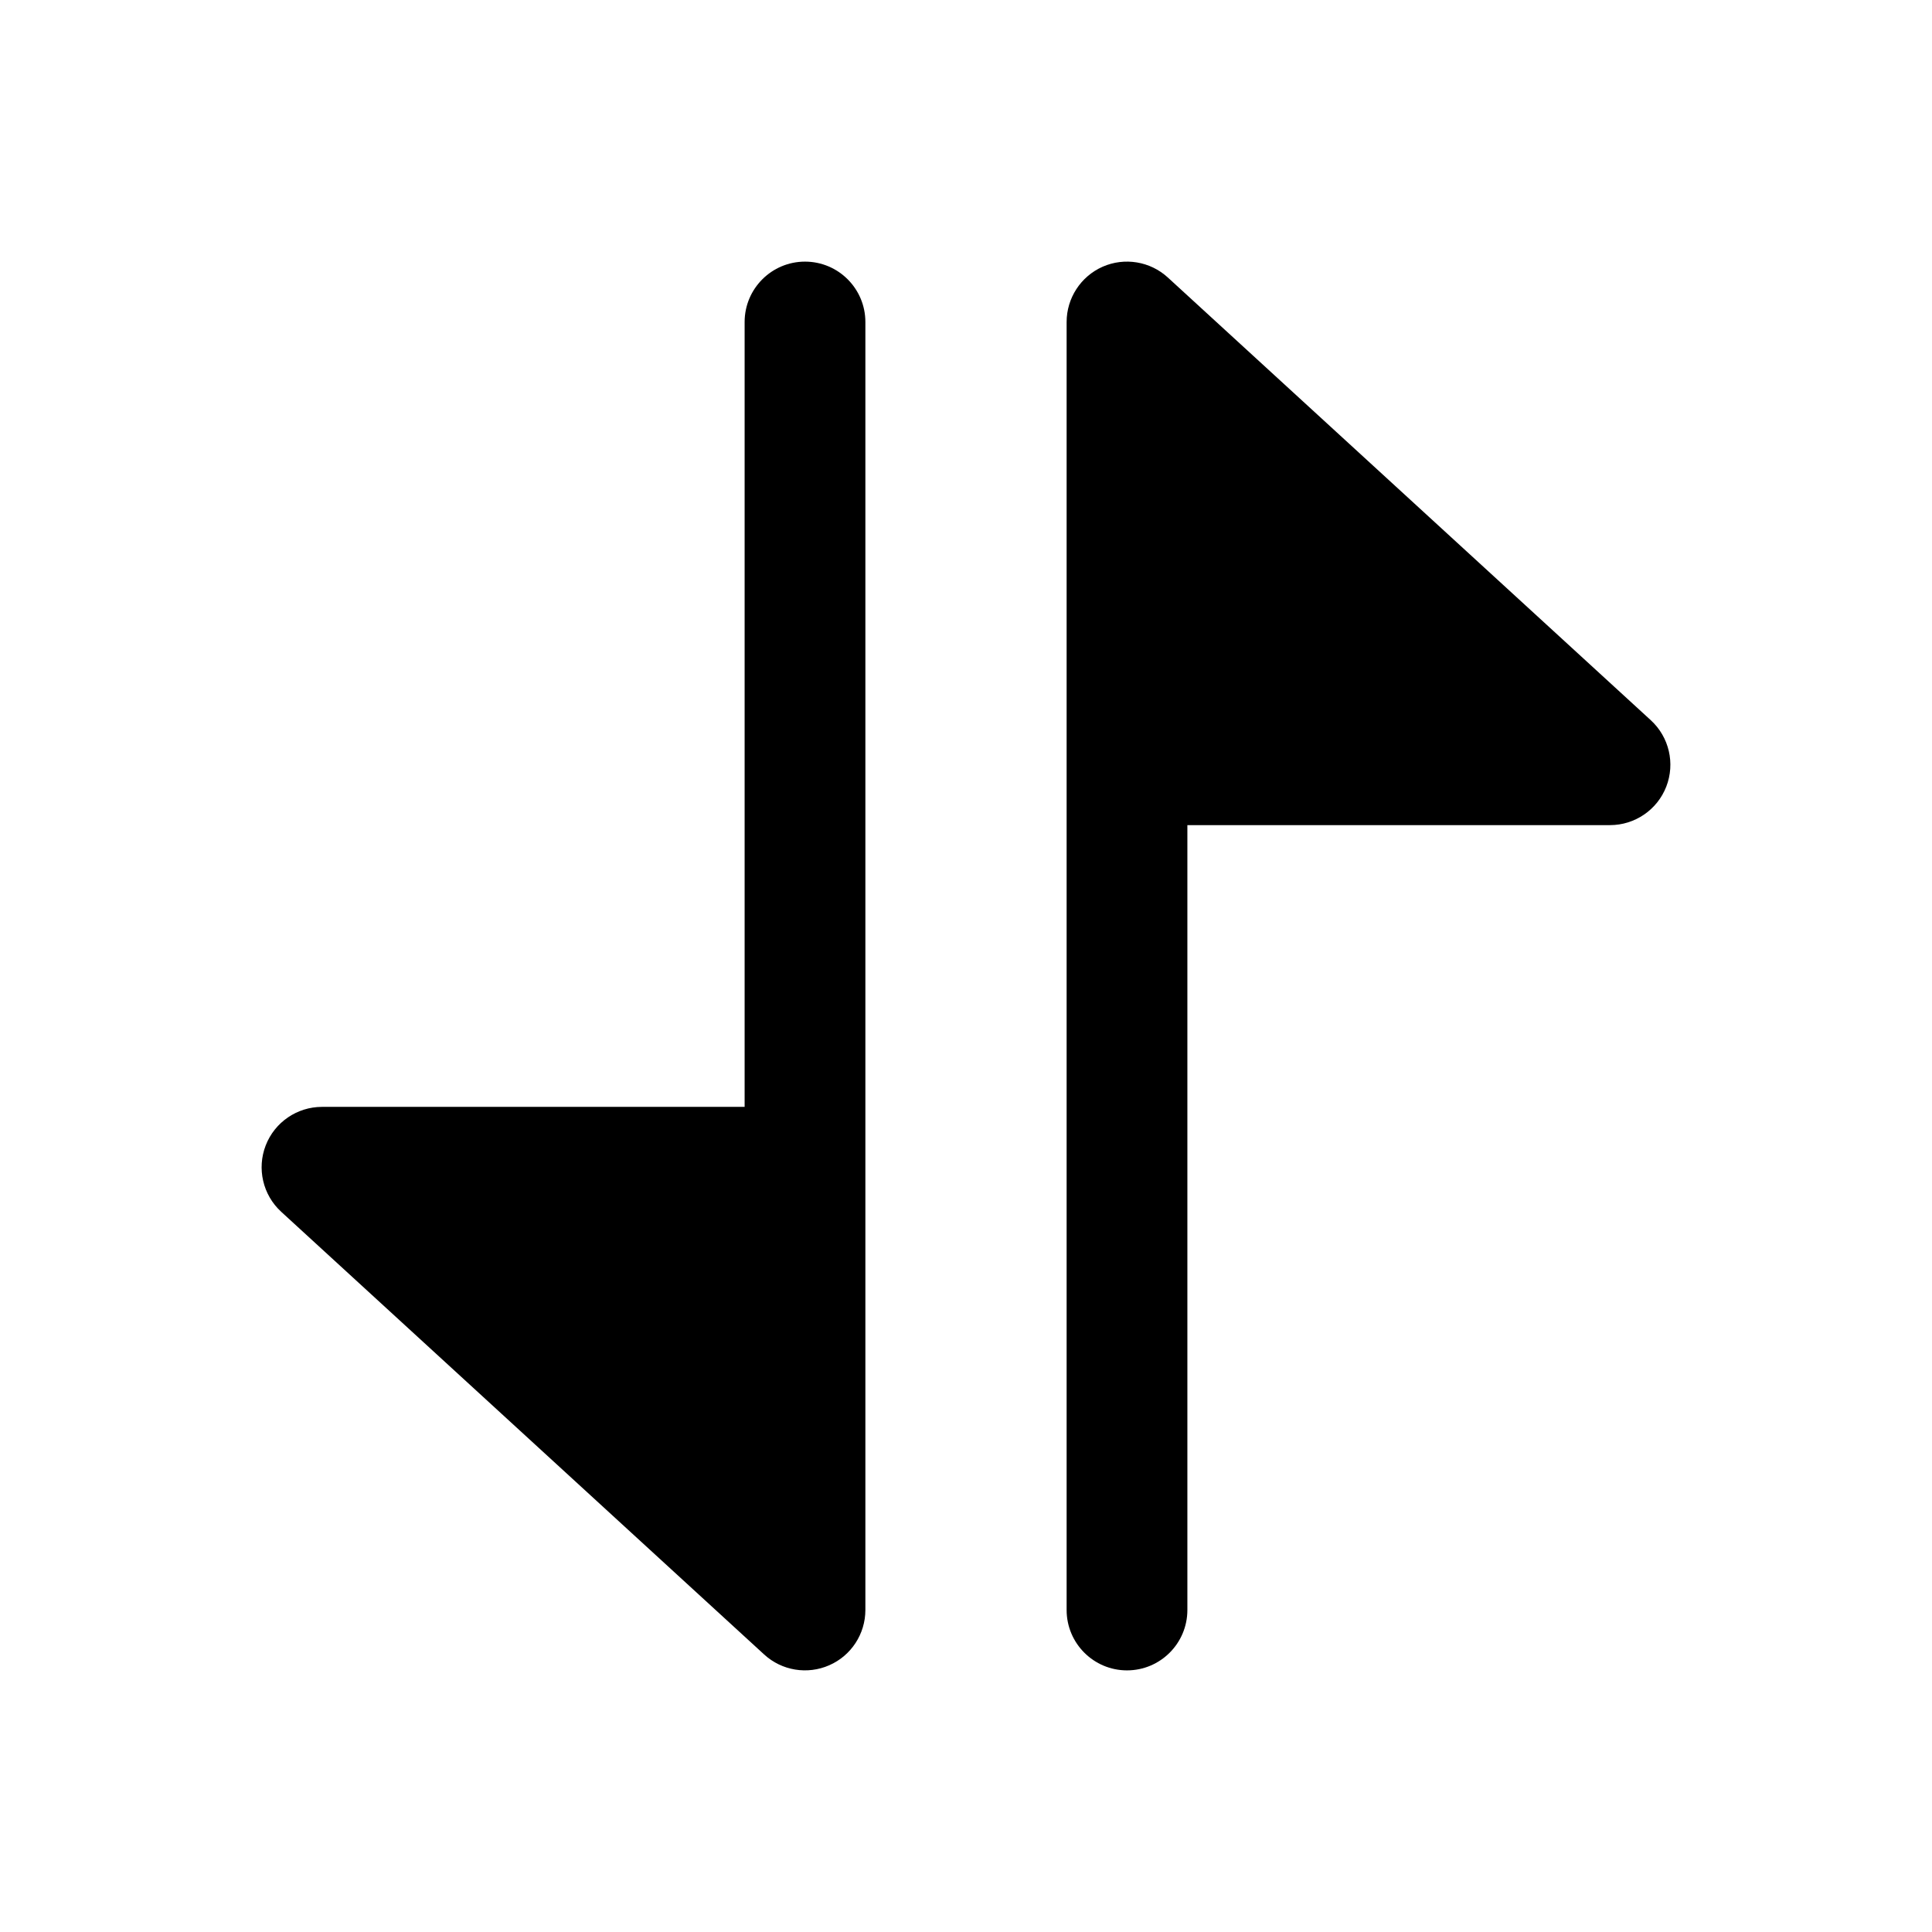
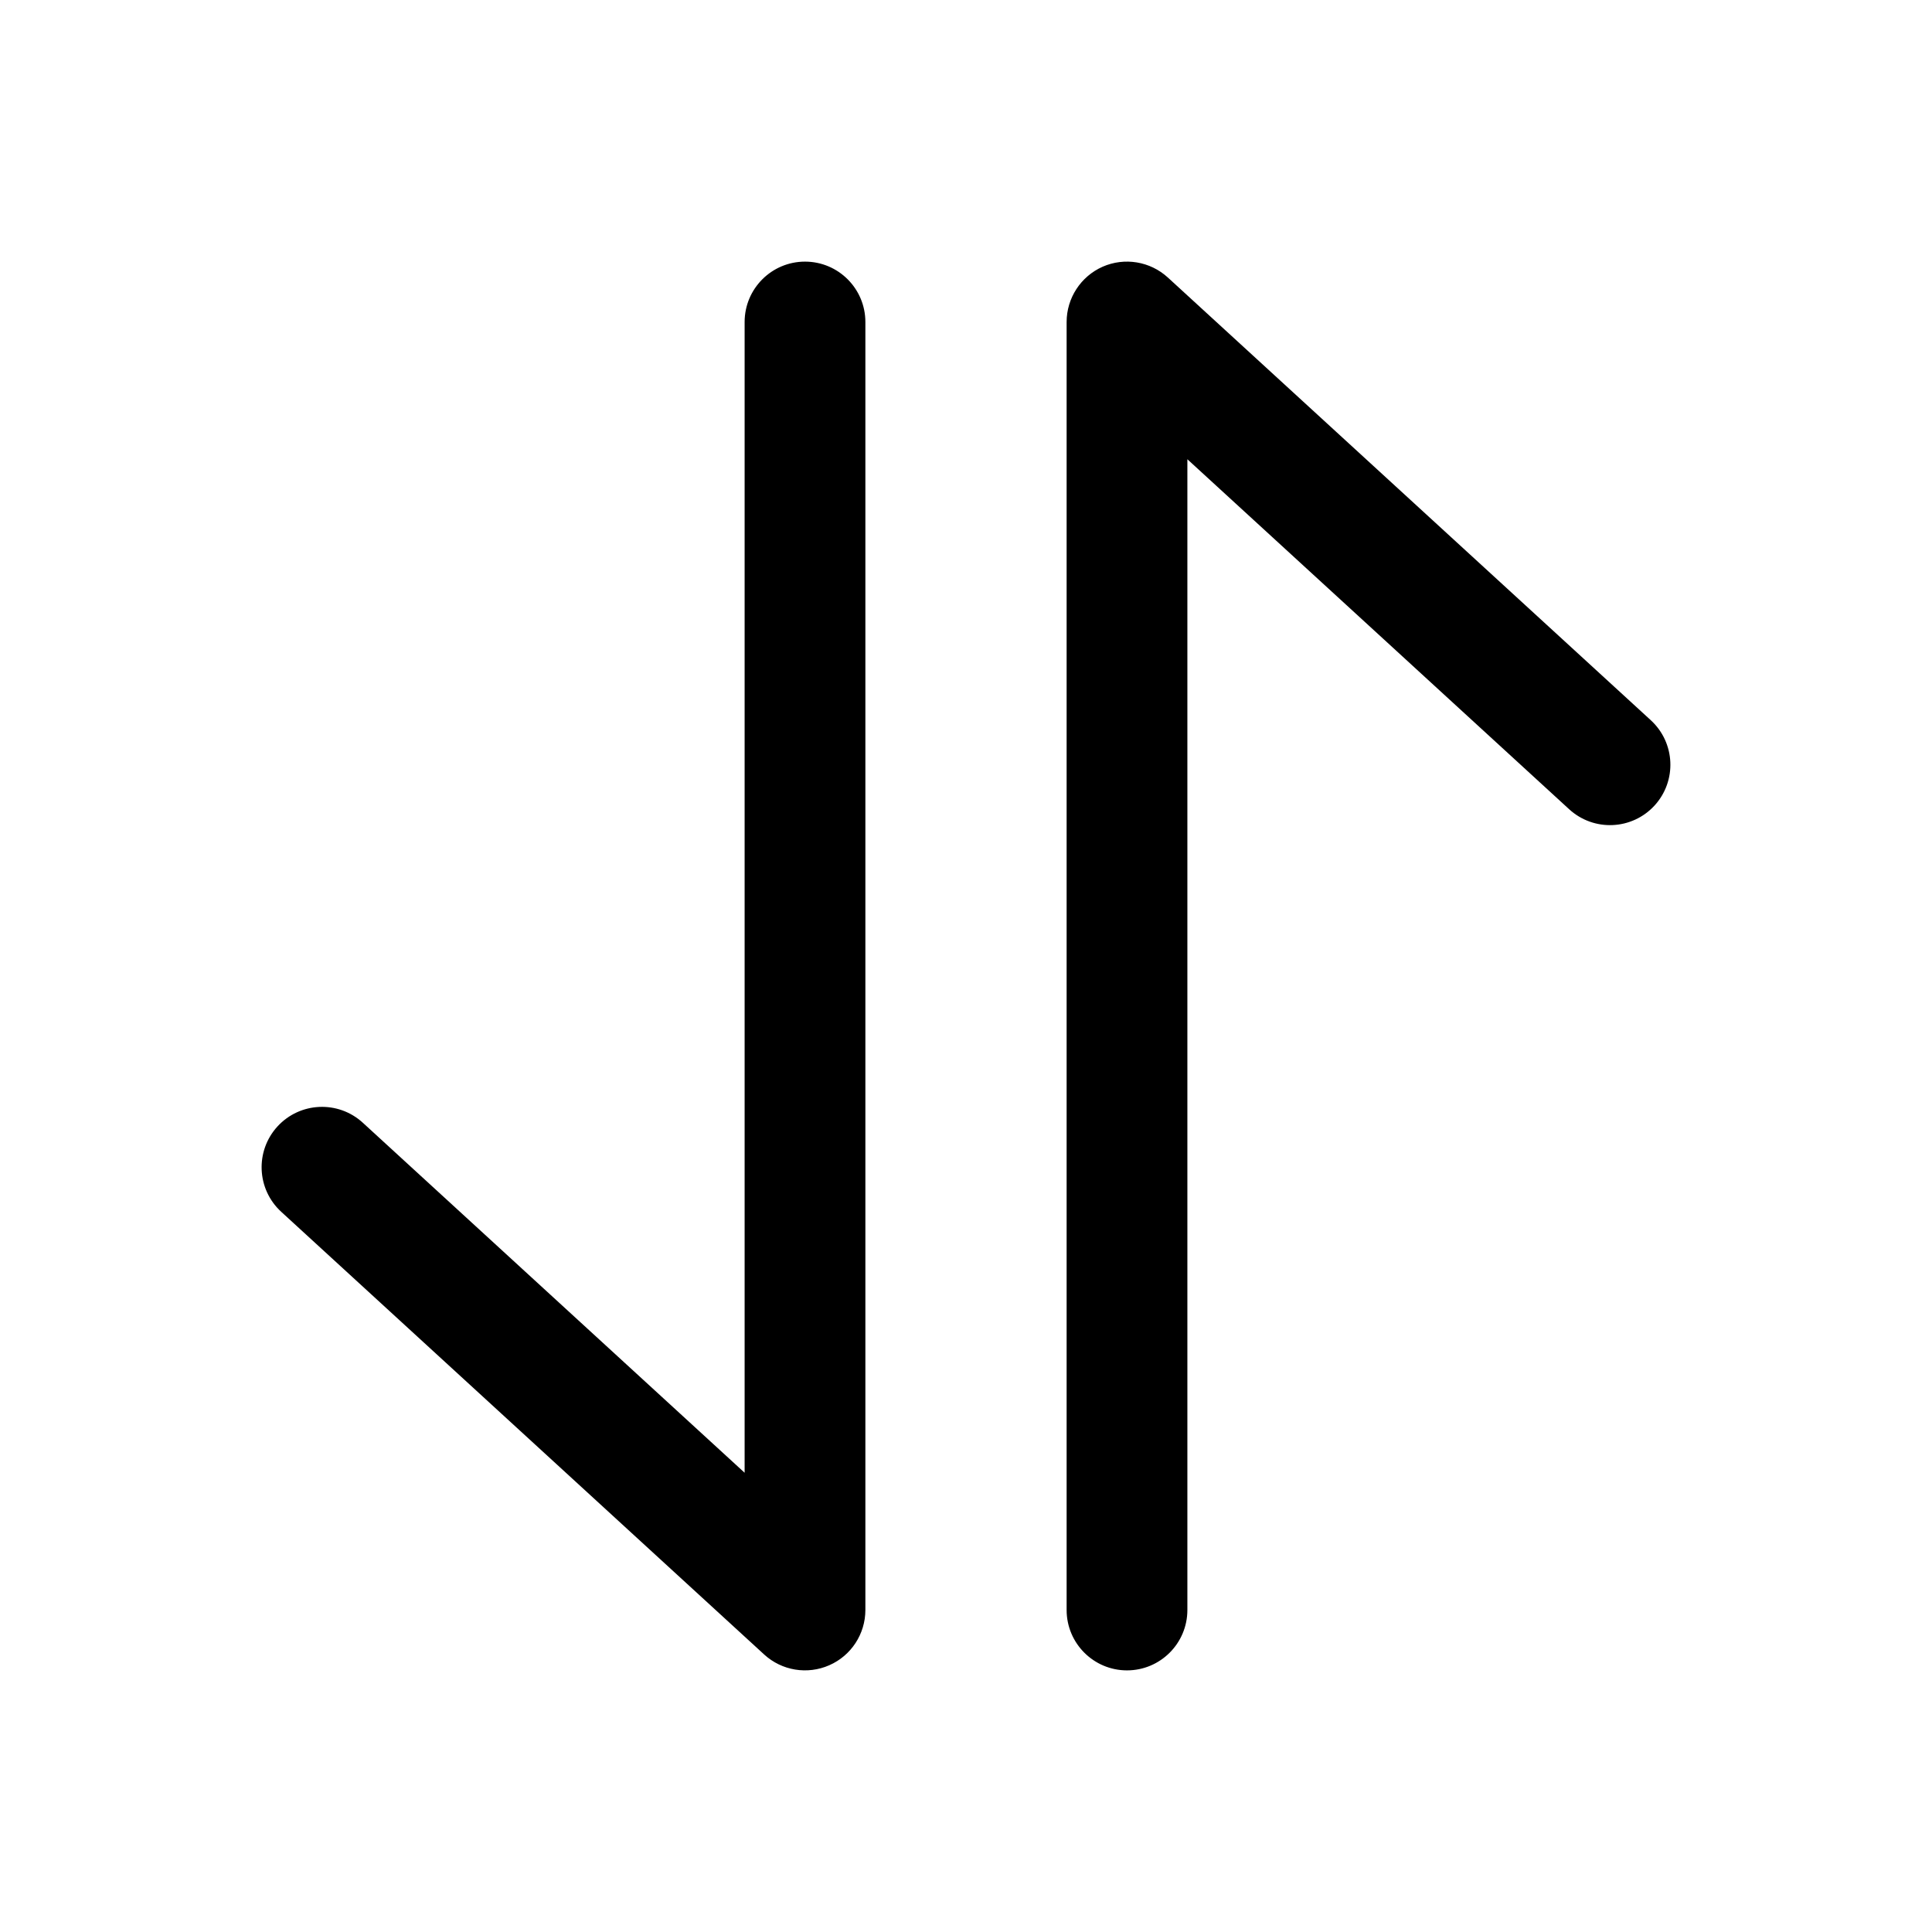
<svg xmlns="http://www.w3.org/2000/svg" width="64" height="64" viewBox="0 0 24 24" fill="none">
-   <path d="M4 13.75C3.691 13.75 3.413 13.94 3.301 14.228C3.189 14.516 3.265 14.844 3.493 15.053L9.493 20.553C9.712 20.754 10.03 20.806 10.302 20.686C10.574 20.567 10.75 20.297 10.75 20L10.75 4C10.75 3.586 10.414 3.25 10 3.25C9.586 3.25 9.25 3.586 9.25 4V13.75H4Z" fill="currentColor" />
-   <path d="M20 10.25L14.75 10.25V20C14.75 20.414 14.414 20.75 14 20.75C13.586 20.75 13.25 20.414 13.25 20L13.25 4C13.25 3.703 13.426 3.433 13.698 3.313C13.97 3.194 14.288 3.246 14.507 3.447L20.507 8.947C20.735 9.156 20.811 9.484 20.699 9.772C20.587 10.06 20.309 10.25 20 10.25Z" fill="currentColor" />
+   <path fill-rule="evenodd" clip-rule="evenodd" d="M13.698 3.313C13.97 3.194 14.287 3.246 14.507 3.447L20.507 8.947C20.812 9.227 20.833 9.701 20.553 10.007C20.273 10.312 19.799 10.333 19.493 10.053L14.75 5.705L14.75 20C14.75 20.414 14.414 20.75 14 20.75C13.586 20.75 13.25 20.414 13.25 20L13.25 4C13.25 3.703 13.426 3.433 13.698 3.313ZM10 3.25C10.414 3.25 10.75 3.586 10.75 4L10.75 20C10.75 20.297 10.574 20.567 10.302 20.686C10.03 20.806 9.712 20.754 9.493 20.553L3.493 15.053C3.188 14.773 3.167 14.299 3.447 13.993C3.727 13.688 4.201 13.667 4.507 13.947L9.25 18.295L9.25 4C9.25 3.586 9.586 3.25 10 3.25Z" fill="currentColor" />
</svg>
